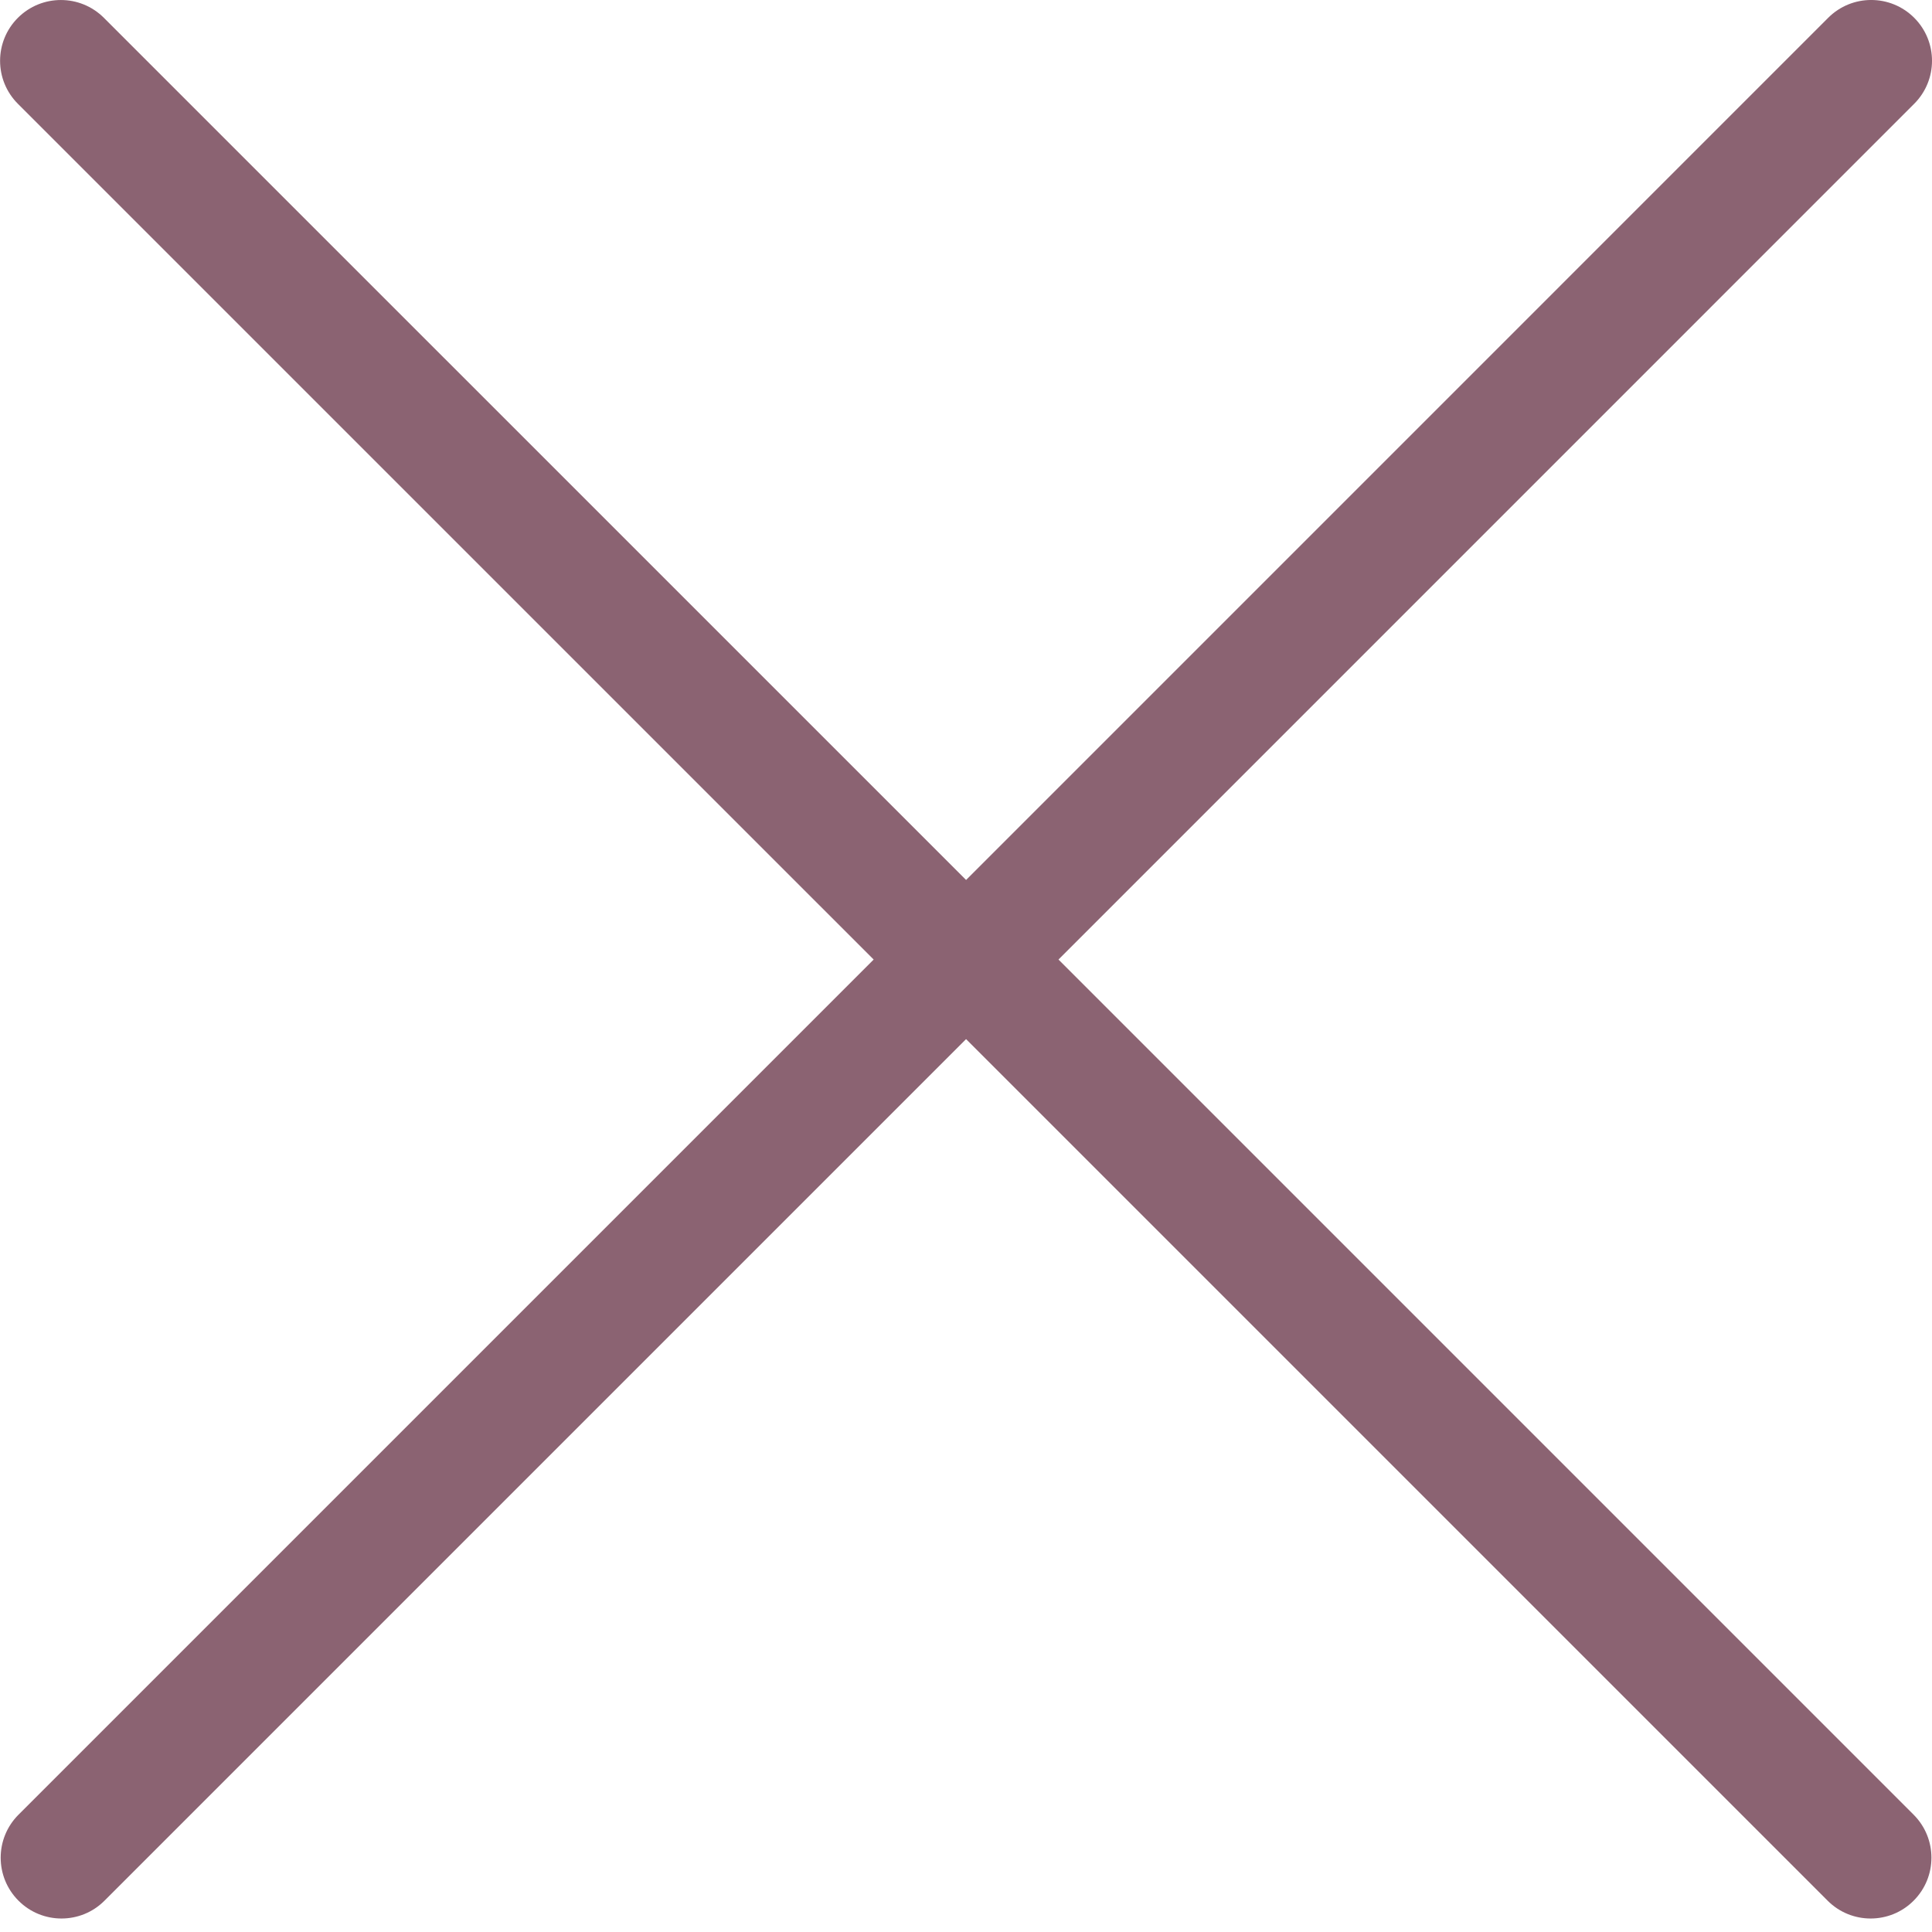
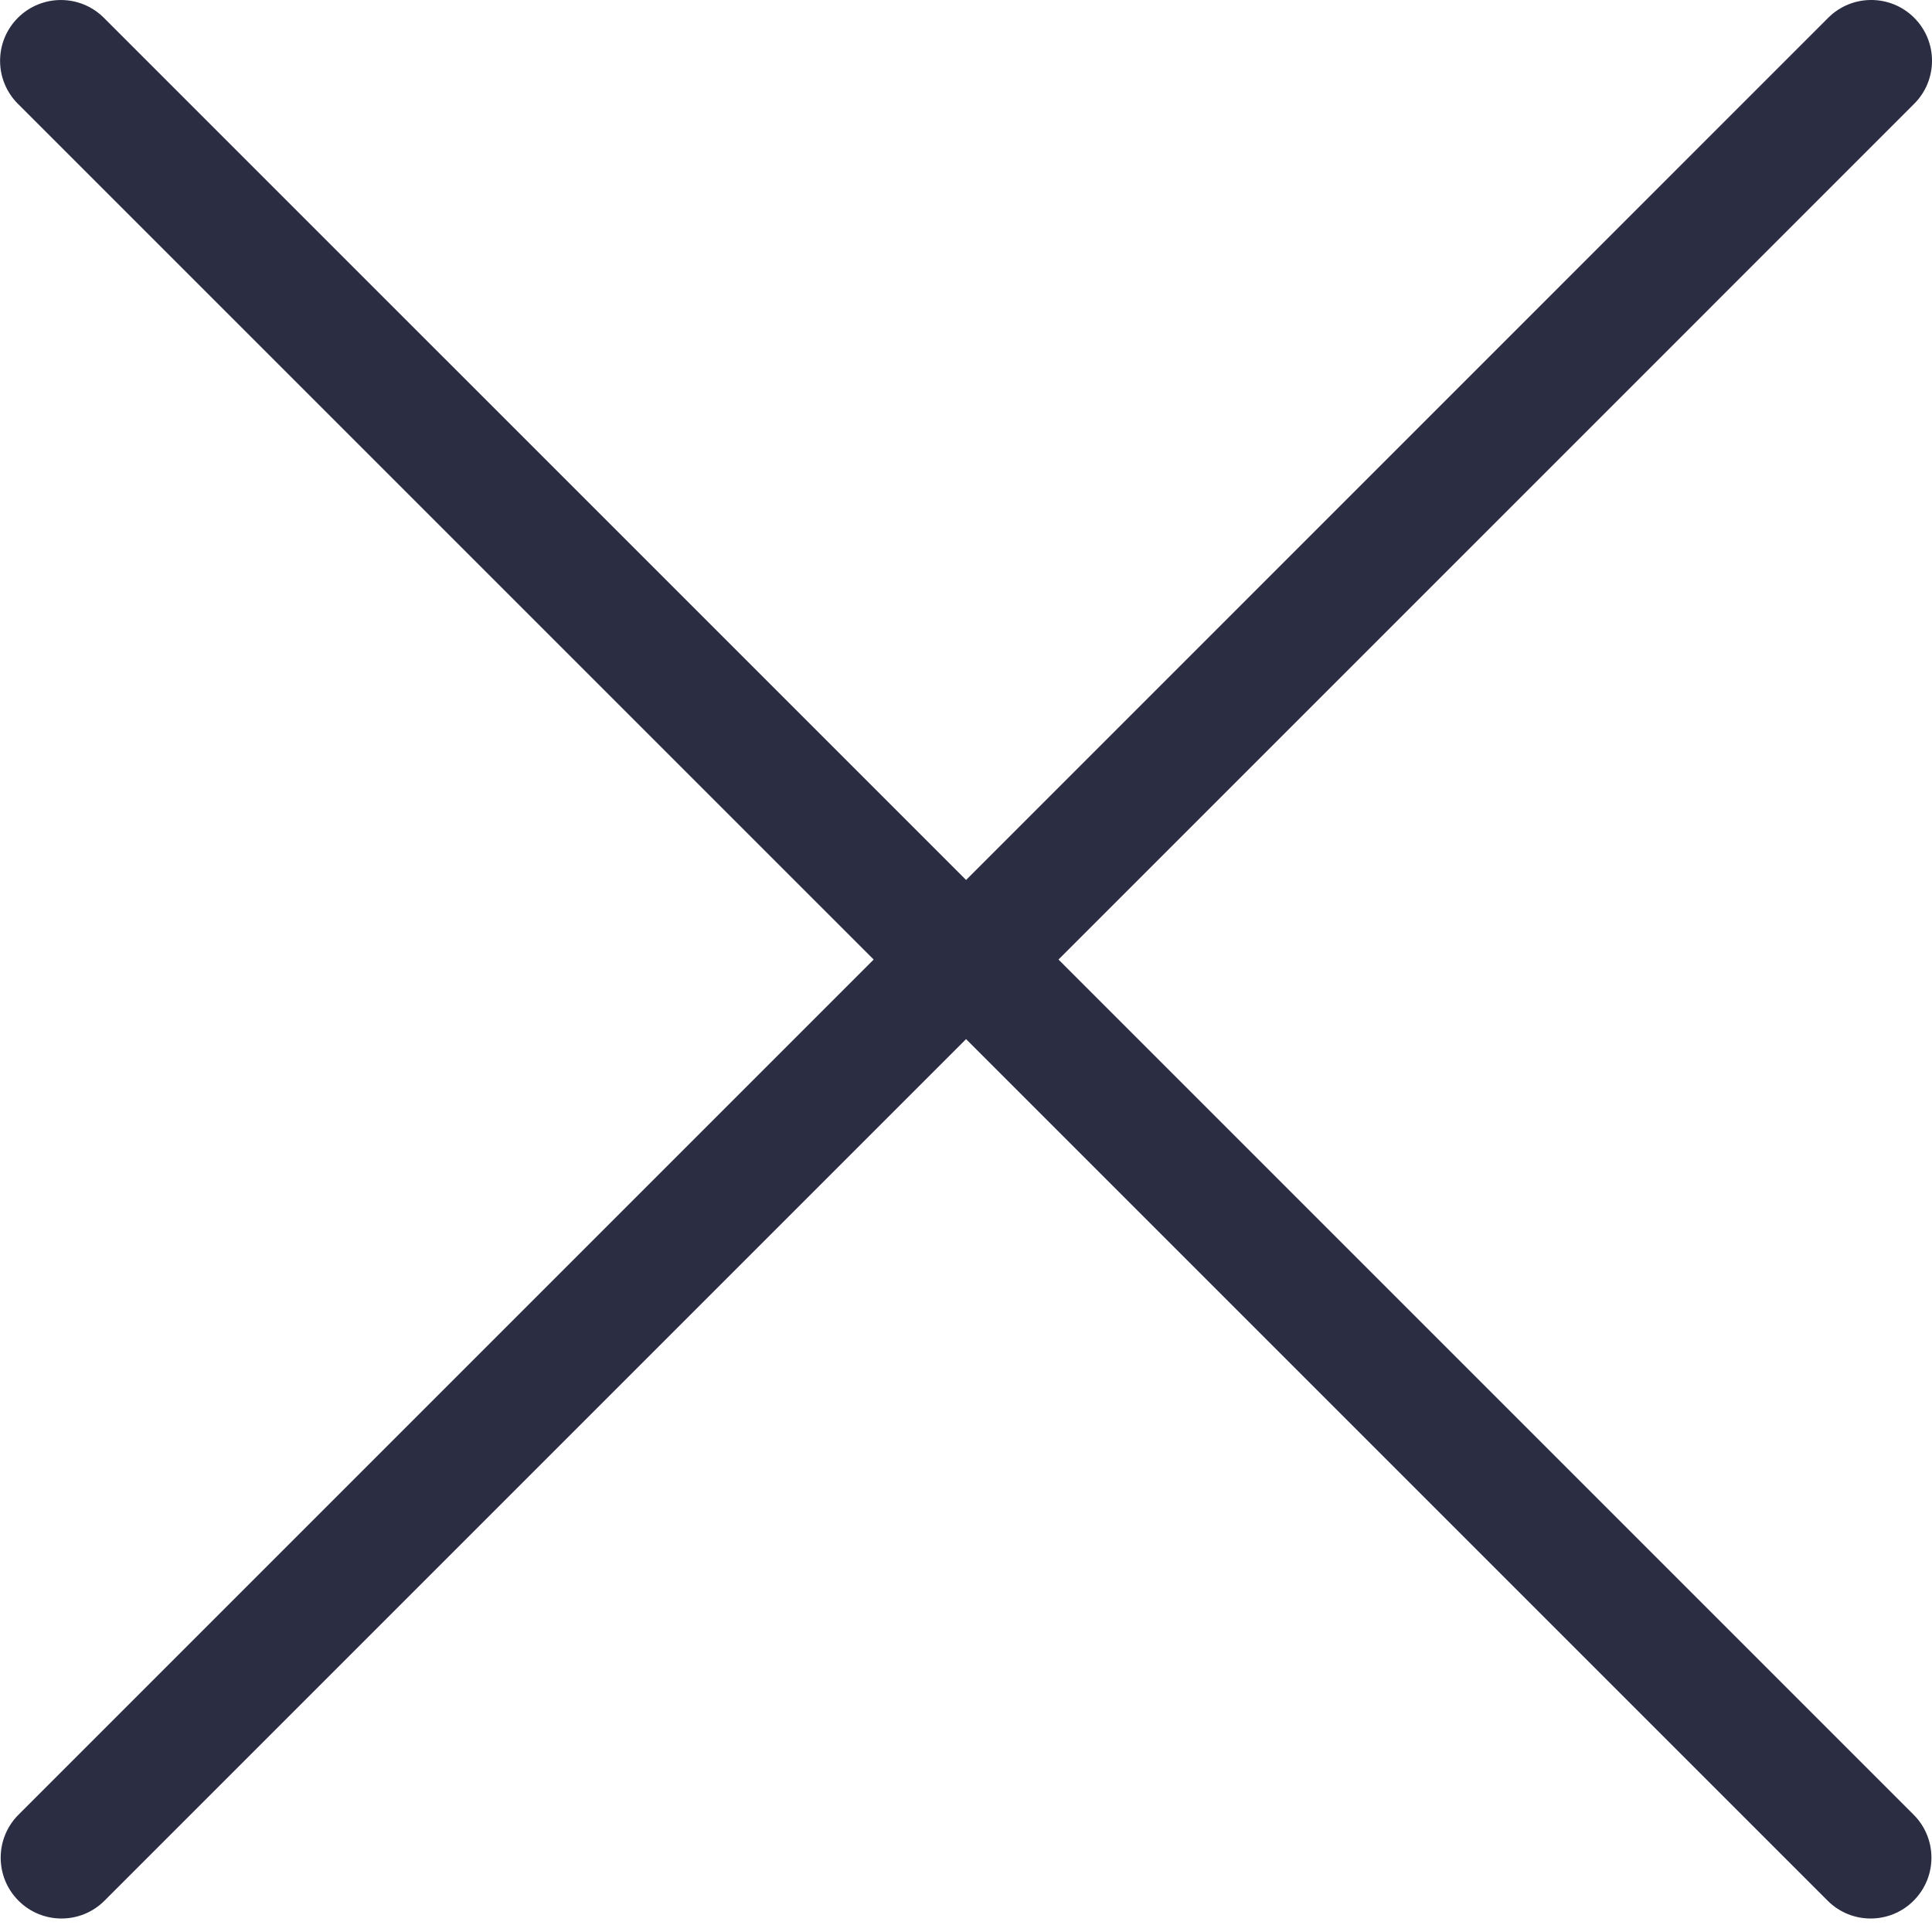
<svg xmlns="http://www.w3.org/2000/svg" width="512px" version="1.1" height="512px" viewBox="0 0 64 64" enable-background="new 0 0 64 64">
  <g>
-     <path fill="#8b6372" d="M28.941,31.786L0.613,60.114c-0.787,0.787-0.787,2.062,0,2.849c0.393,0.394,0.909,0.59,1.424,0.59   c0.516,0,1.031-0.196,1.424-0.59l28.541-28.541l28.541,28.541c0.394,0.394,0.909,0.59,1.424,0.59c0.515,0,1.031-0.196,1.424-0.59   c0.787-0.787,0.787-2.062,0-2.849L35.064,31.786L63.41,3.438c0.787-0.787,0.787-2.062,0-2.849c-0.787-0.786-2.062-0.786-2.848,0   L32.003,29.15L3.441,0.59c-0.787-0.786-2.061-0.786-2.848,0c-0.787,0.787-0.787,2.062,0,2.849L28.941,31.786z" />
+     <path fill="#2B2D42" d="M28.941,31.786L0.613,60.114c-0.787,0.787-0.787,2.062,0,2.849c0.393,0.394,0.909,0.59,1.424,0.59   c0.516,0,1.031-0.196,1.424-0.59l28.541-28.541l28.541,28.541c0.394,0.394,0.909,0.59,1.424,0.59c0.515,0,1.031-0.196,1.424-0.59   c0.787-0.787,0.787-2.062,0-2.849L35.064,31.786L63.41,3.438c0.787-0.787,0.787-2.062,0-2.849c-0.787-0.786-2.062-0.786-2.848,0   L32.003,29.15L3.441,0.59c-0.787-0.786-2.061-0.786-2.848,0c-0.787,0.787-0.787,2.062,0,2.849L28.941,31.786z" />
  </g>
</svg>
